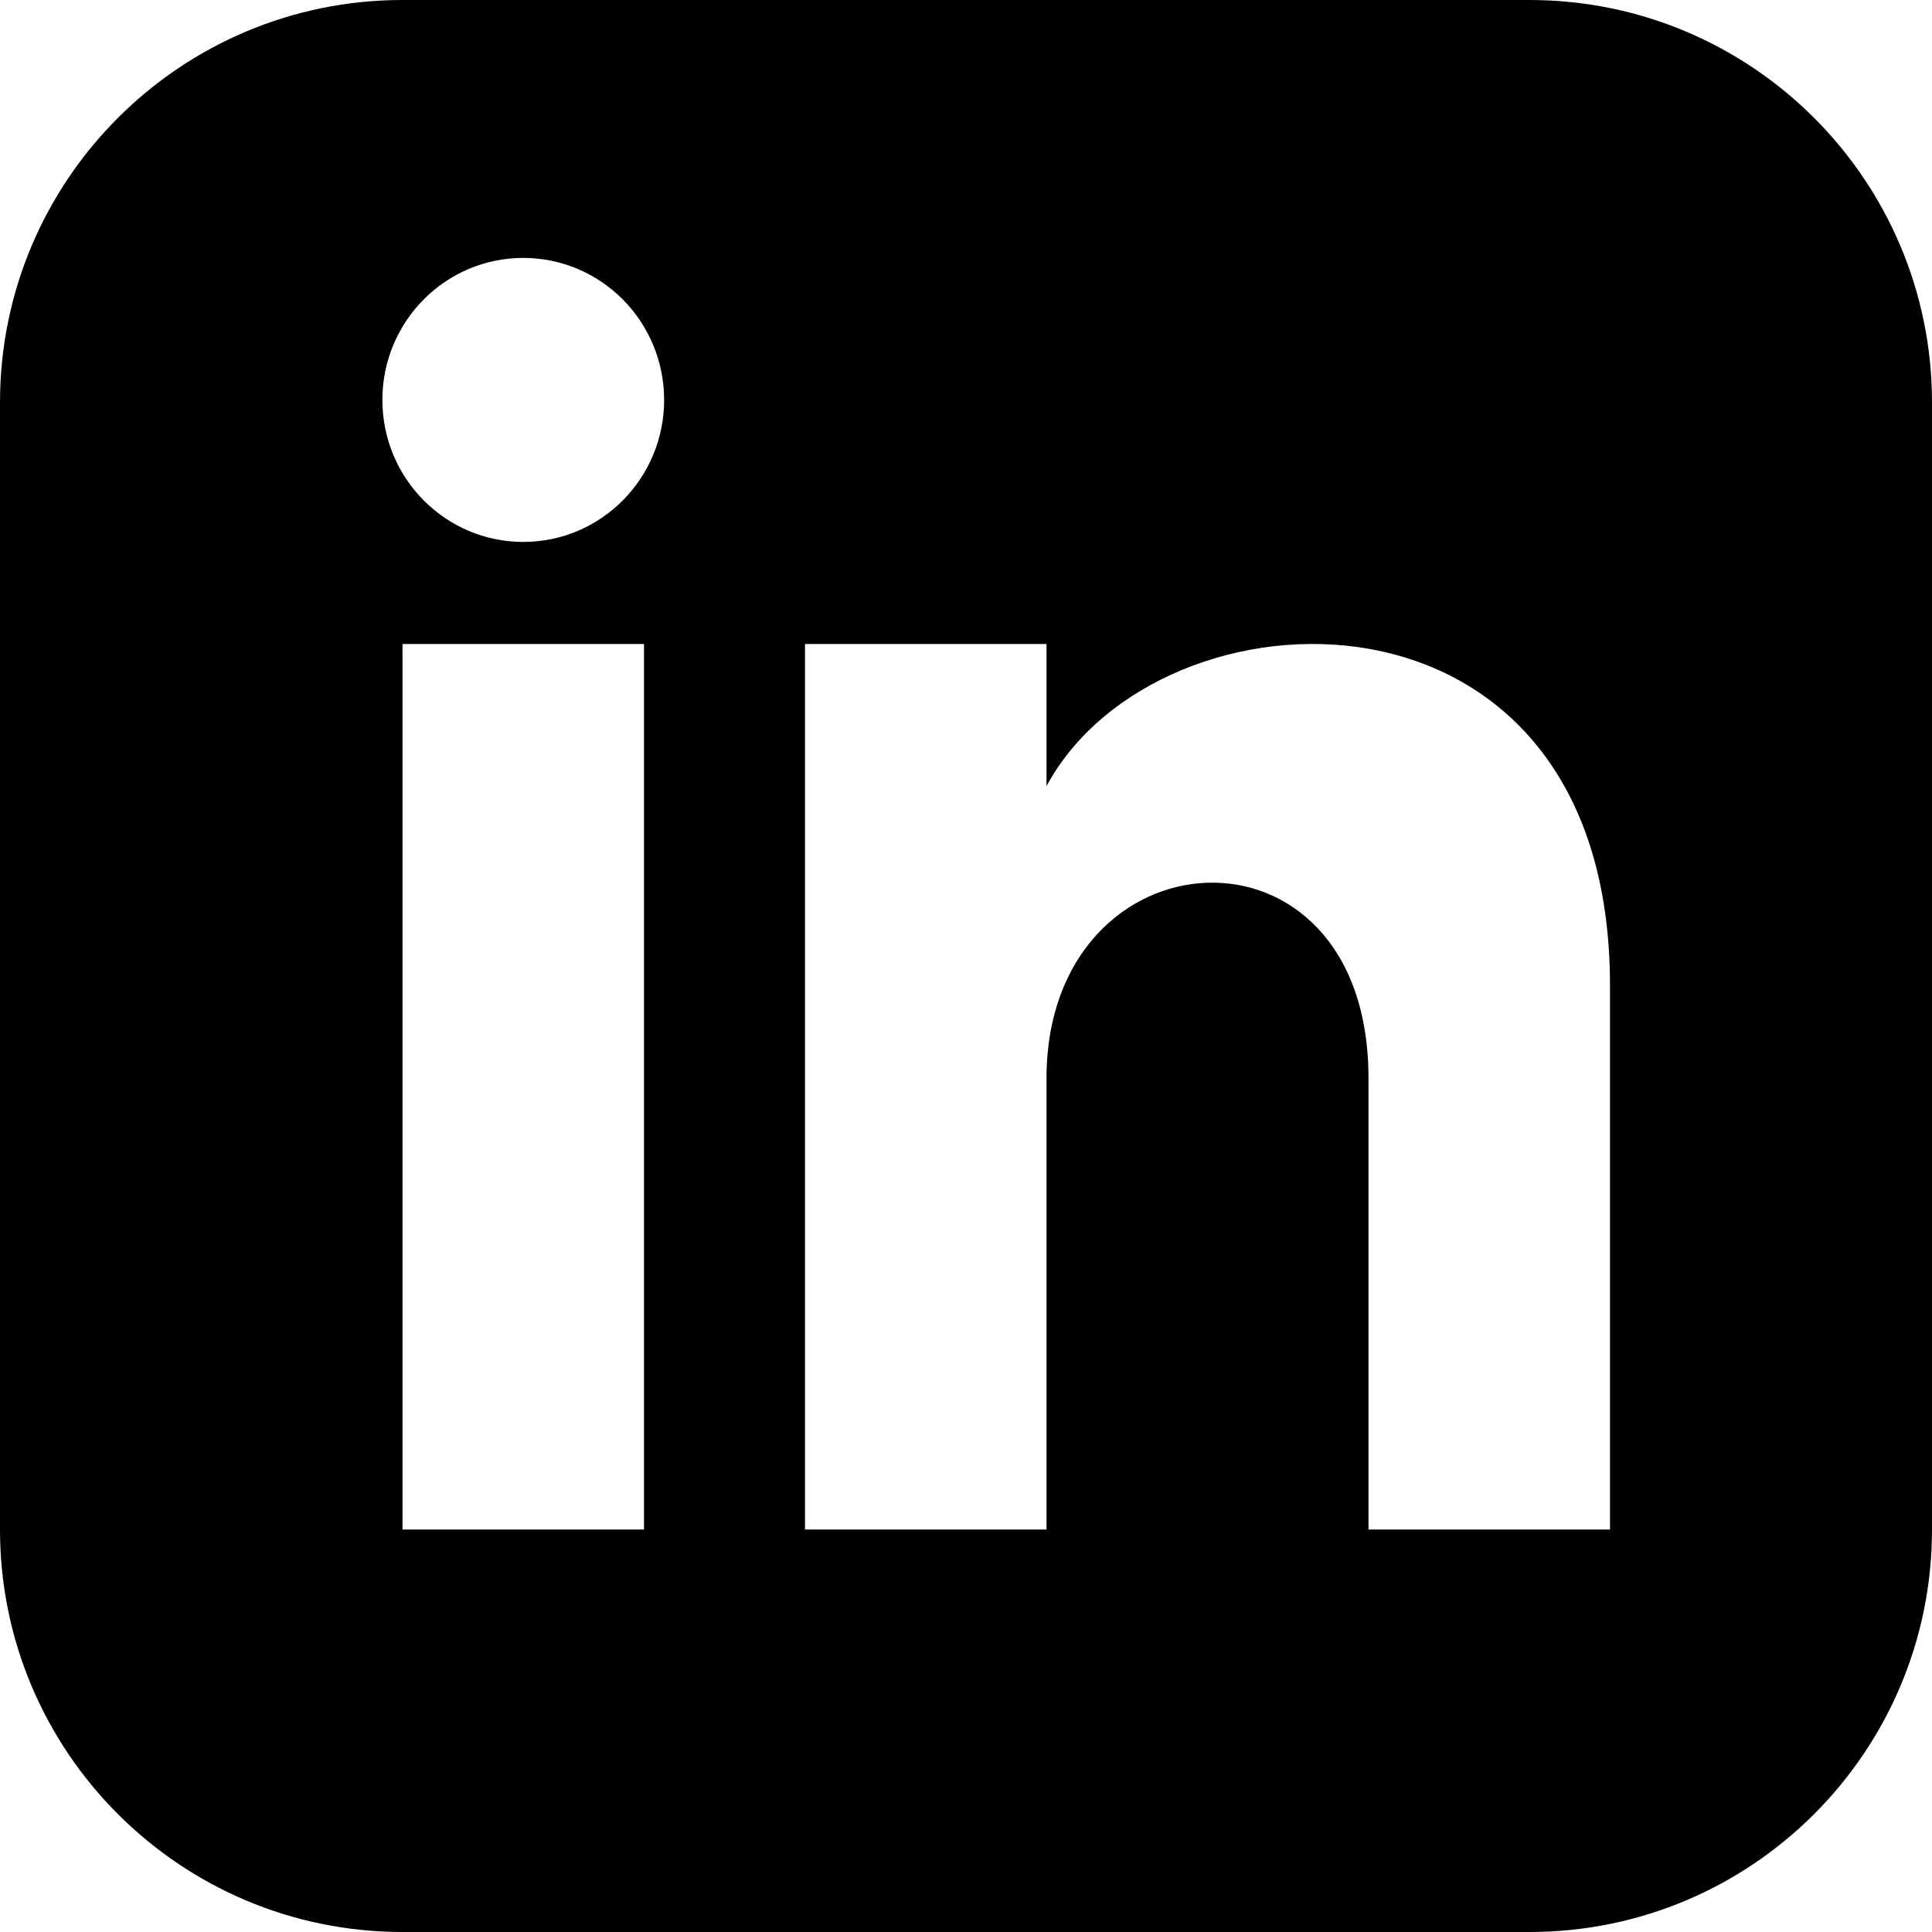
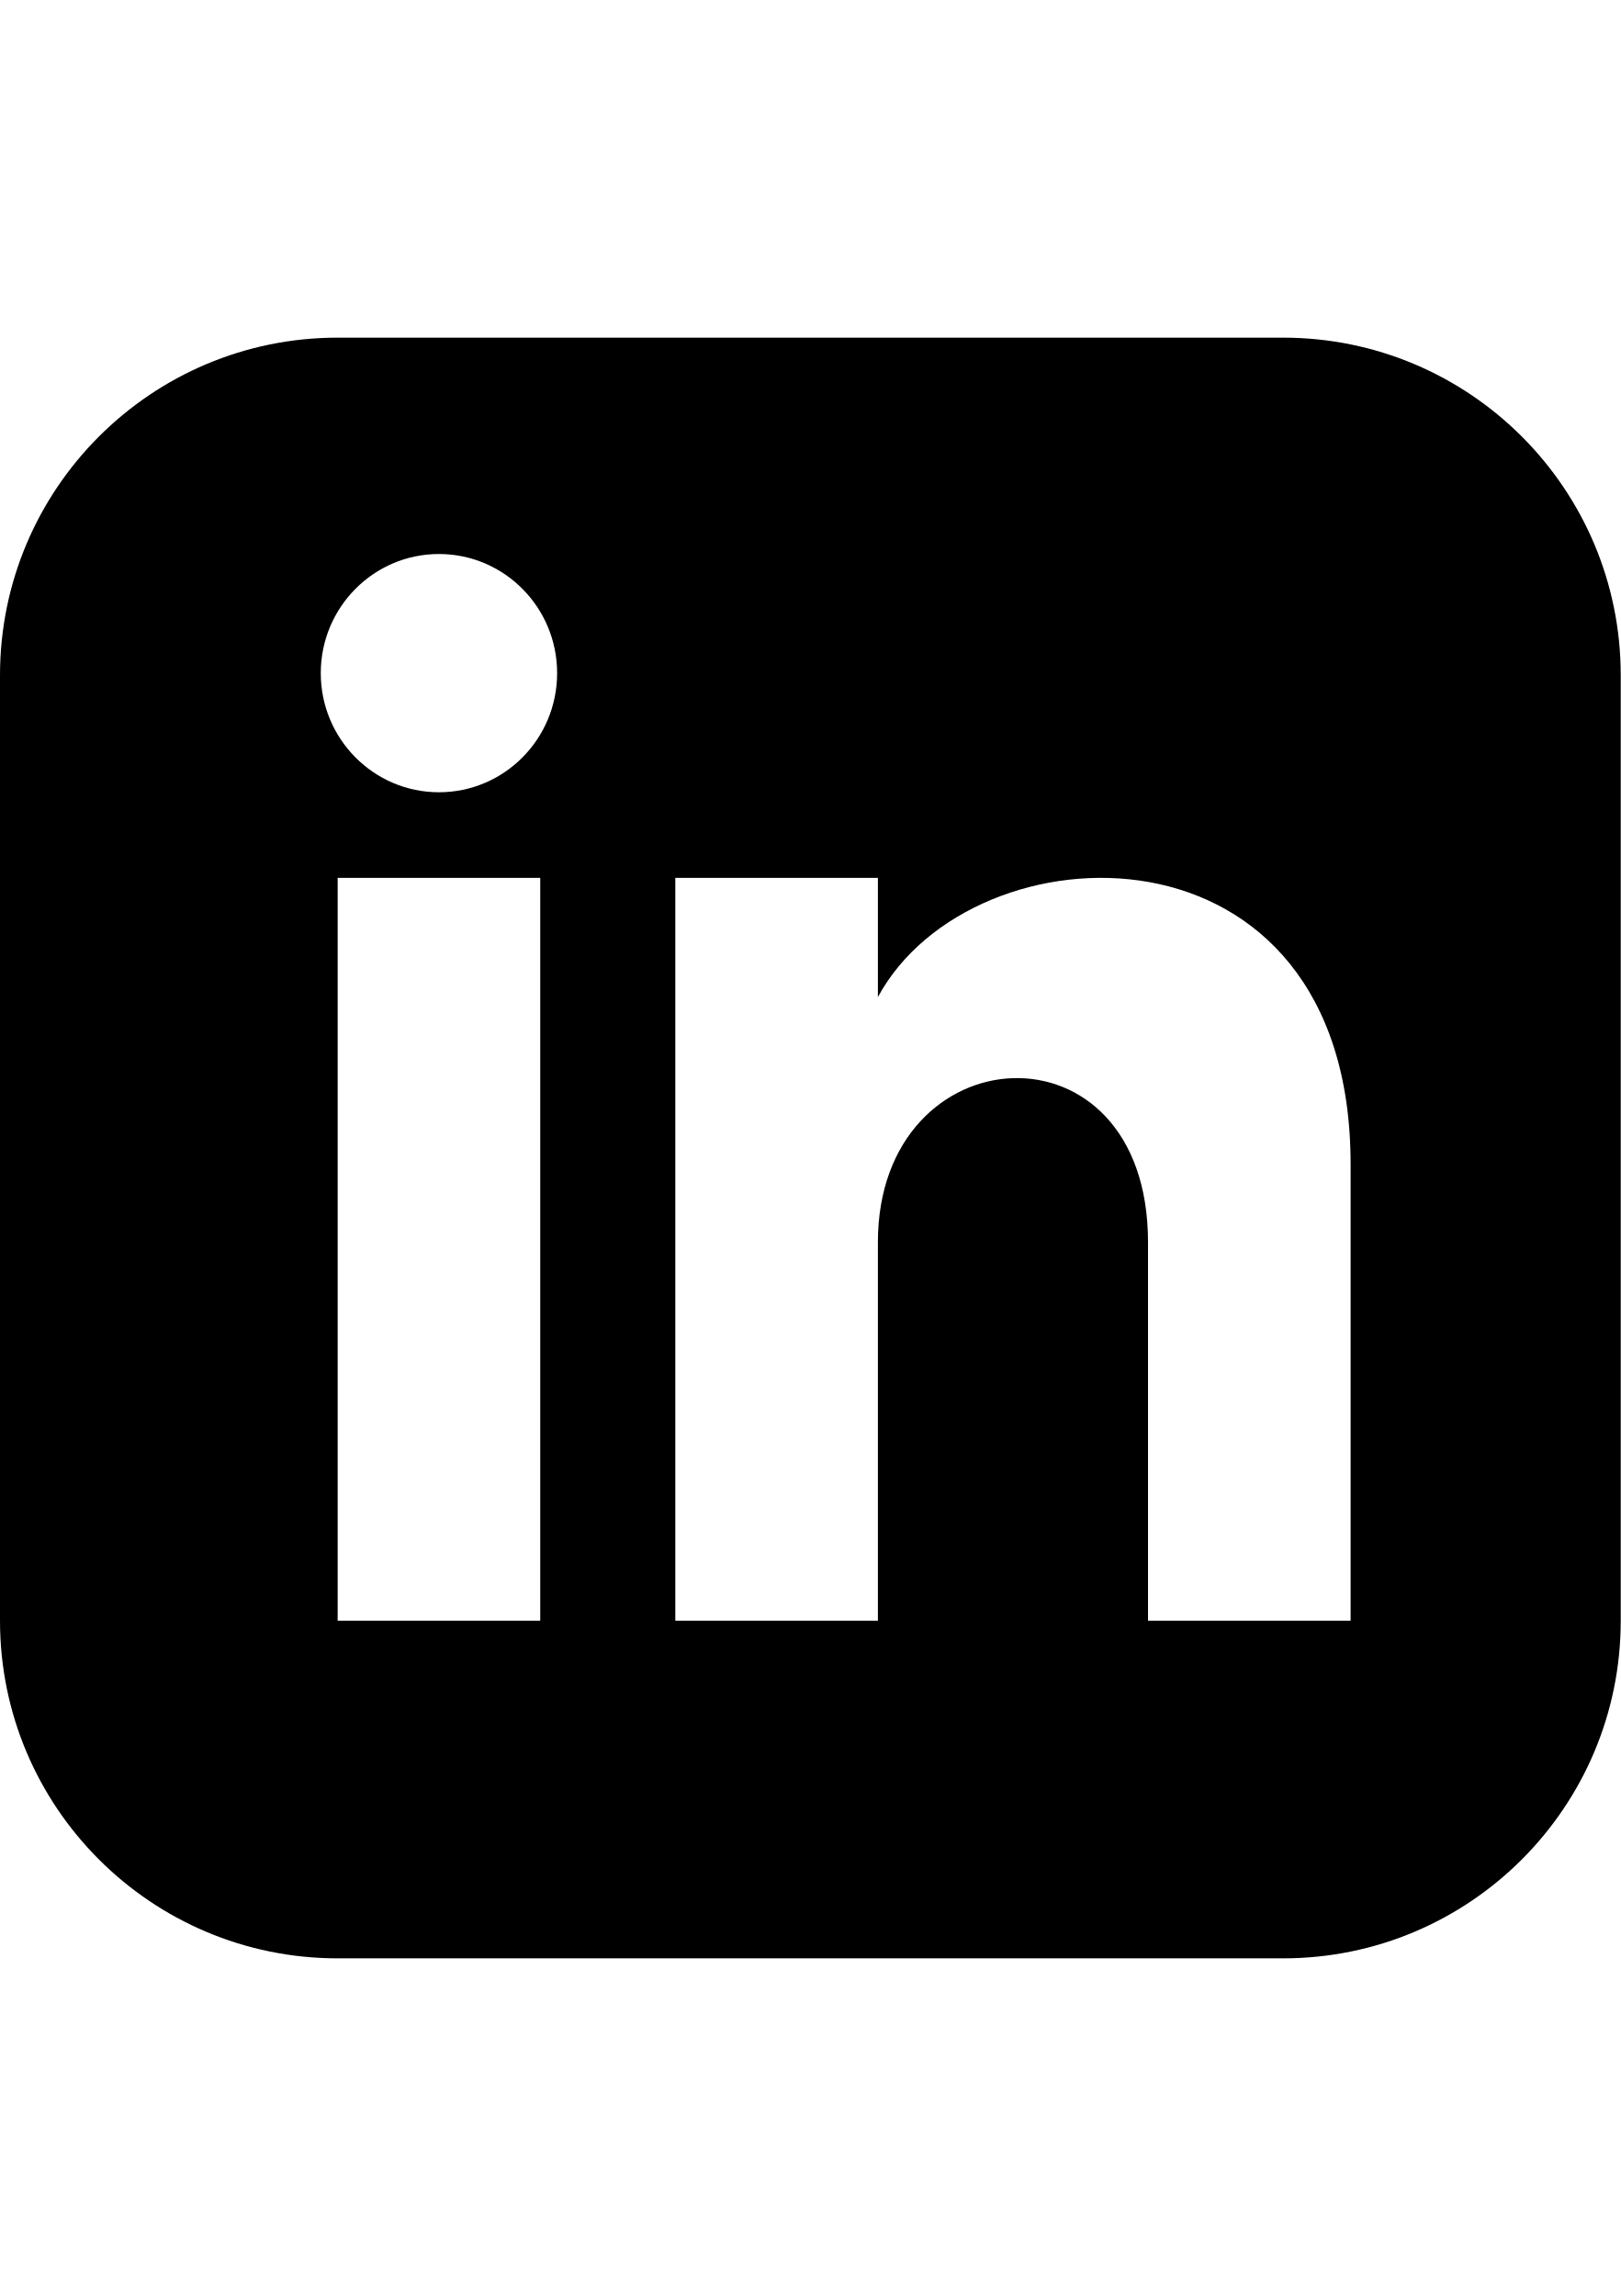
- <svg xmlns="http://www.w3.org/2000/svg" width="24" height="24" viewBox="0 0 24 24">
+ <svg xmlns="http://www.w3.org/2000/svg" viewBox="0 -5 24 34">
  <path d="M19 0h-14c-2.761 0-5 2.239-5 5v14c0 2.761 2.239 5 5 5h14c2.762 0 5-2.239 5-5v-14c0-2.761-2.238-5-5-5zm-11 19h-3v-11h3v11zm-1.5-12.268c-.966 0-1.75-.79-1.75-1.764s.784-1.764 1.75-1.764 1.75.79 1.75 1.764-.783 1.764-1.75 1.764zm13.5 12.268h-3v-5.604c0-3.368-4-3.113-4 0v5.604h-3v-11h3v1.765c1.396-2.586 7-2.777 7 2.476v6.759z" />
</svg>
